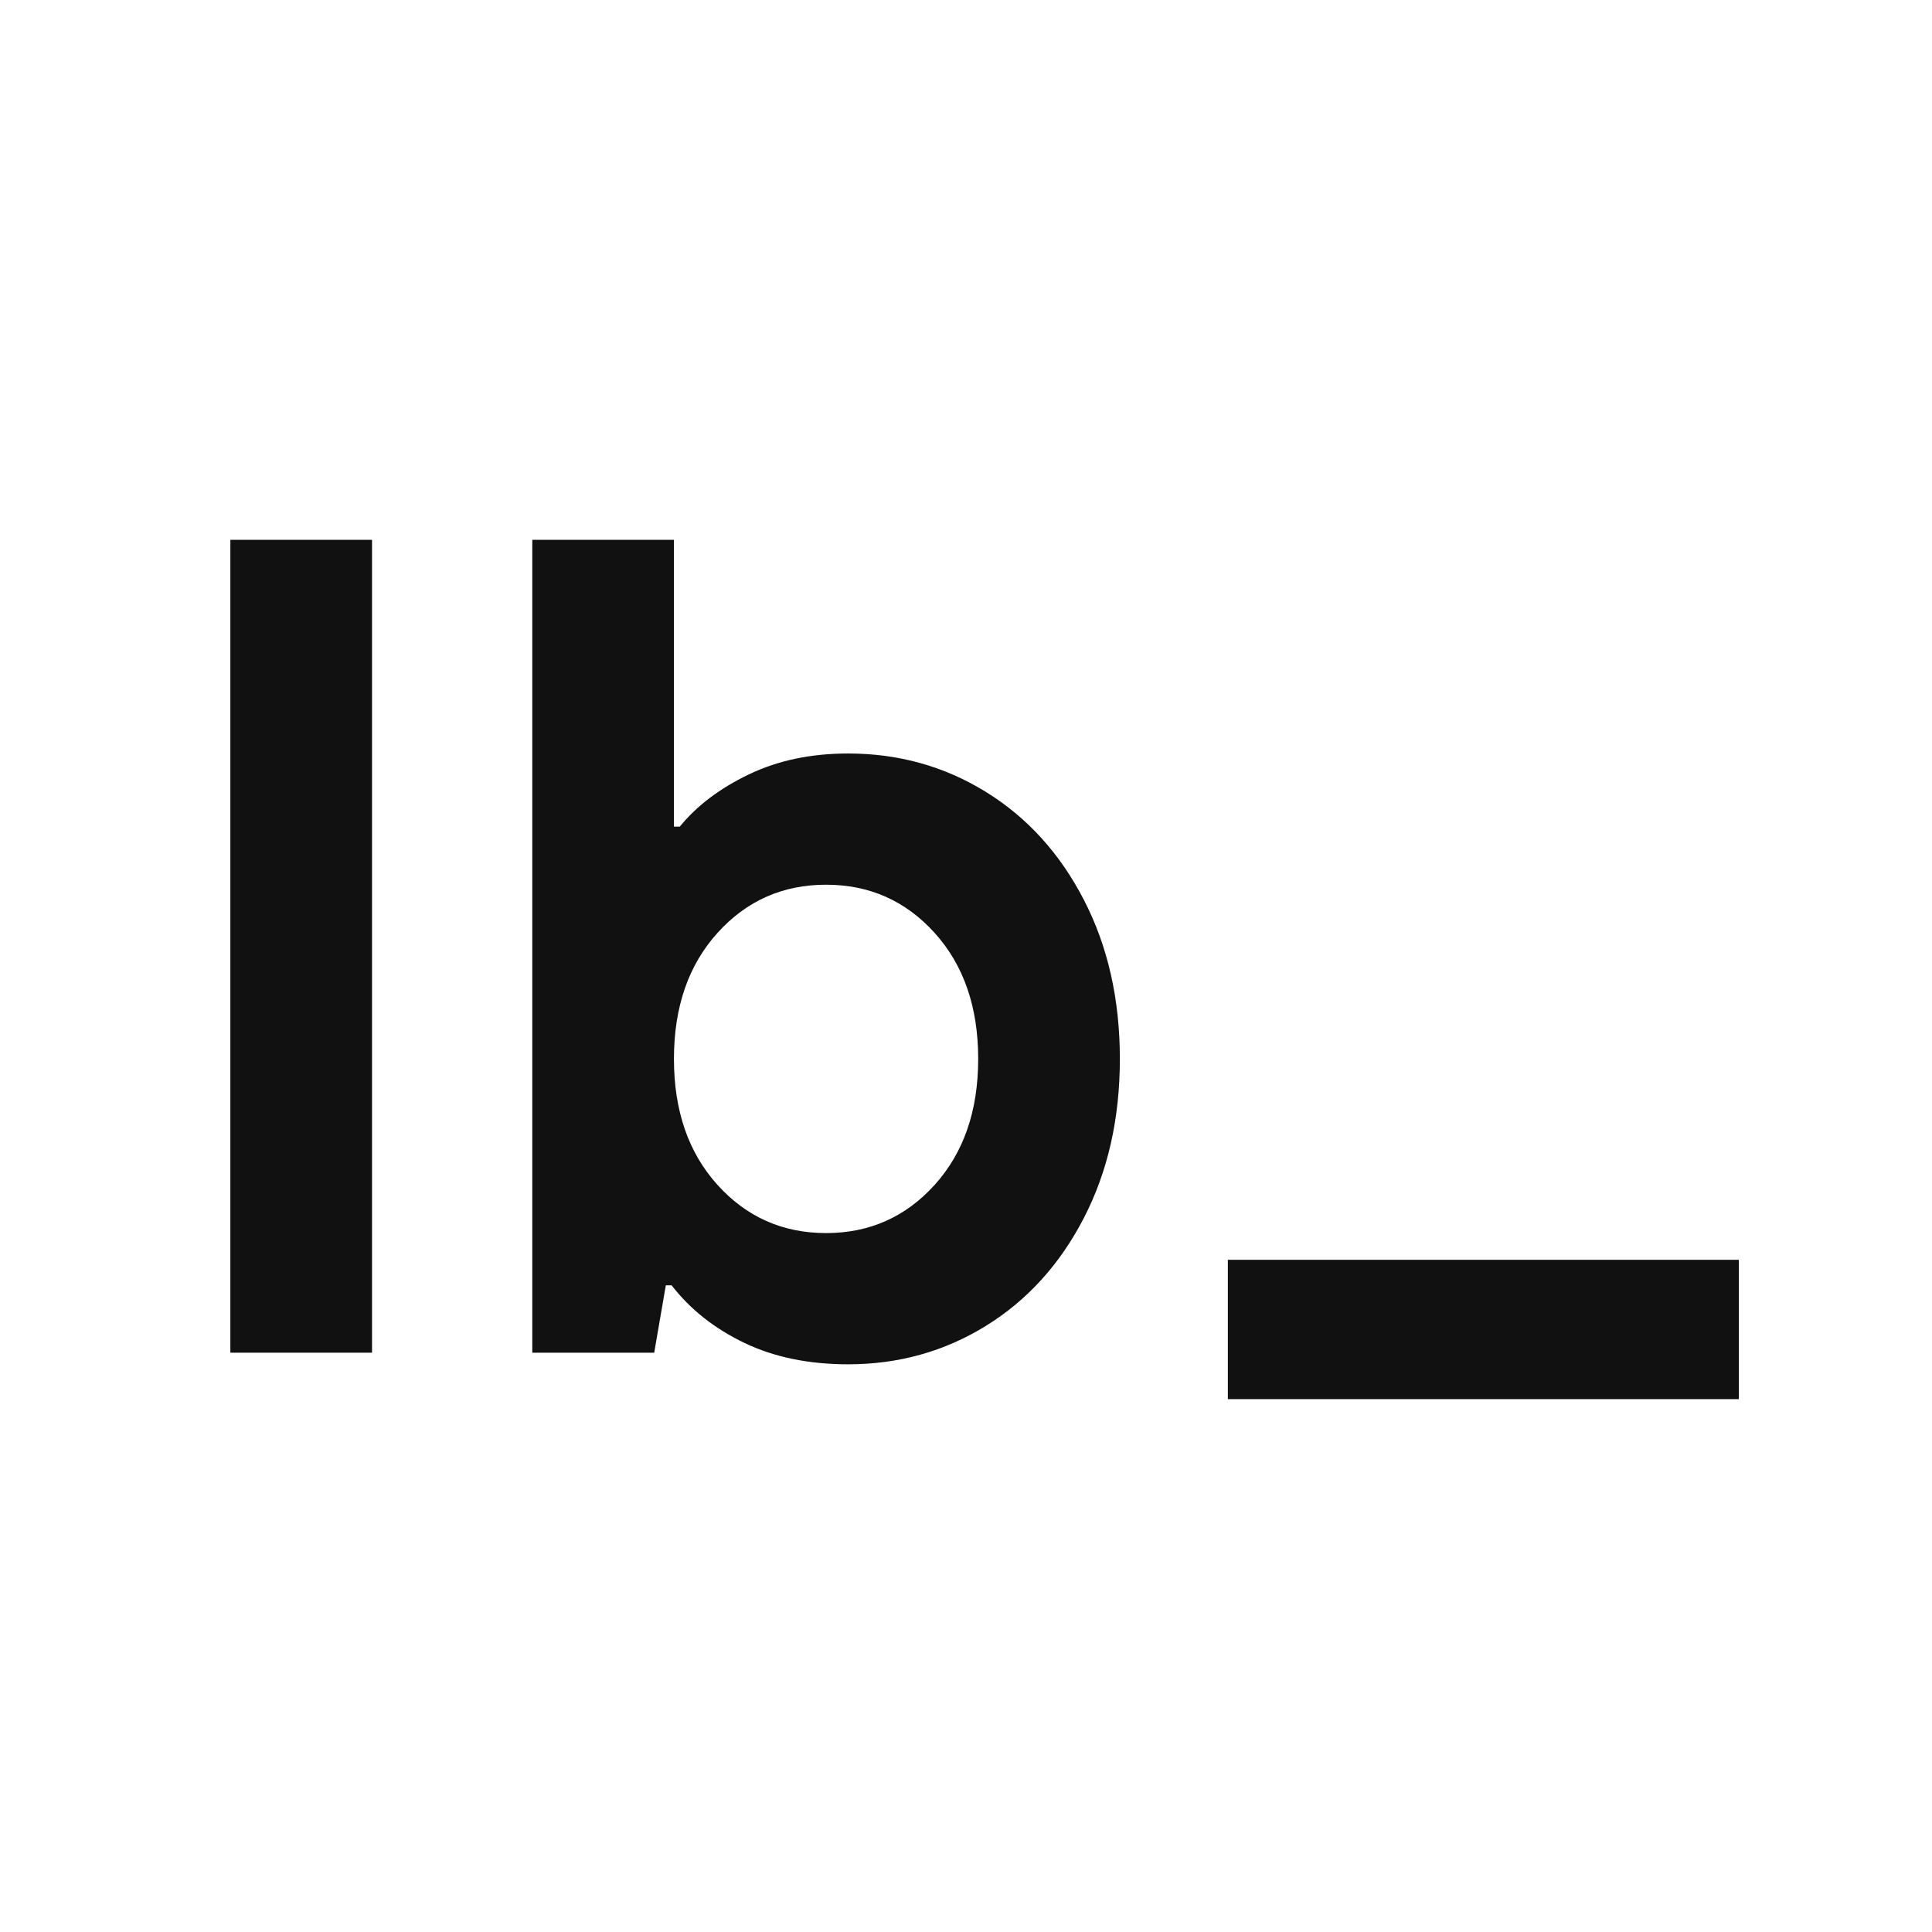
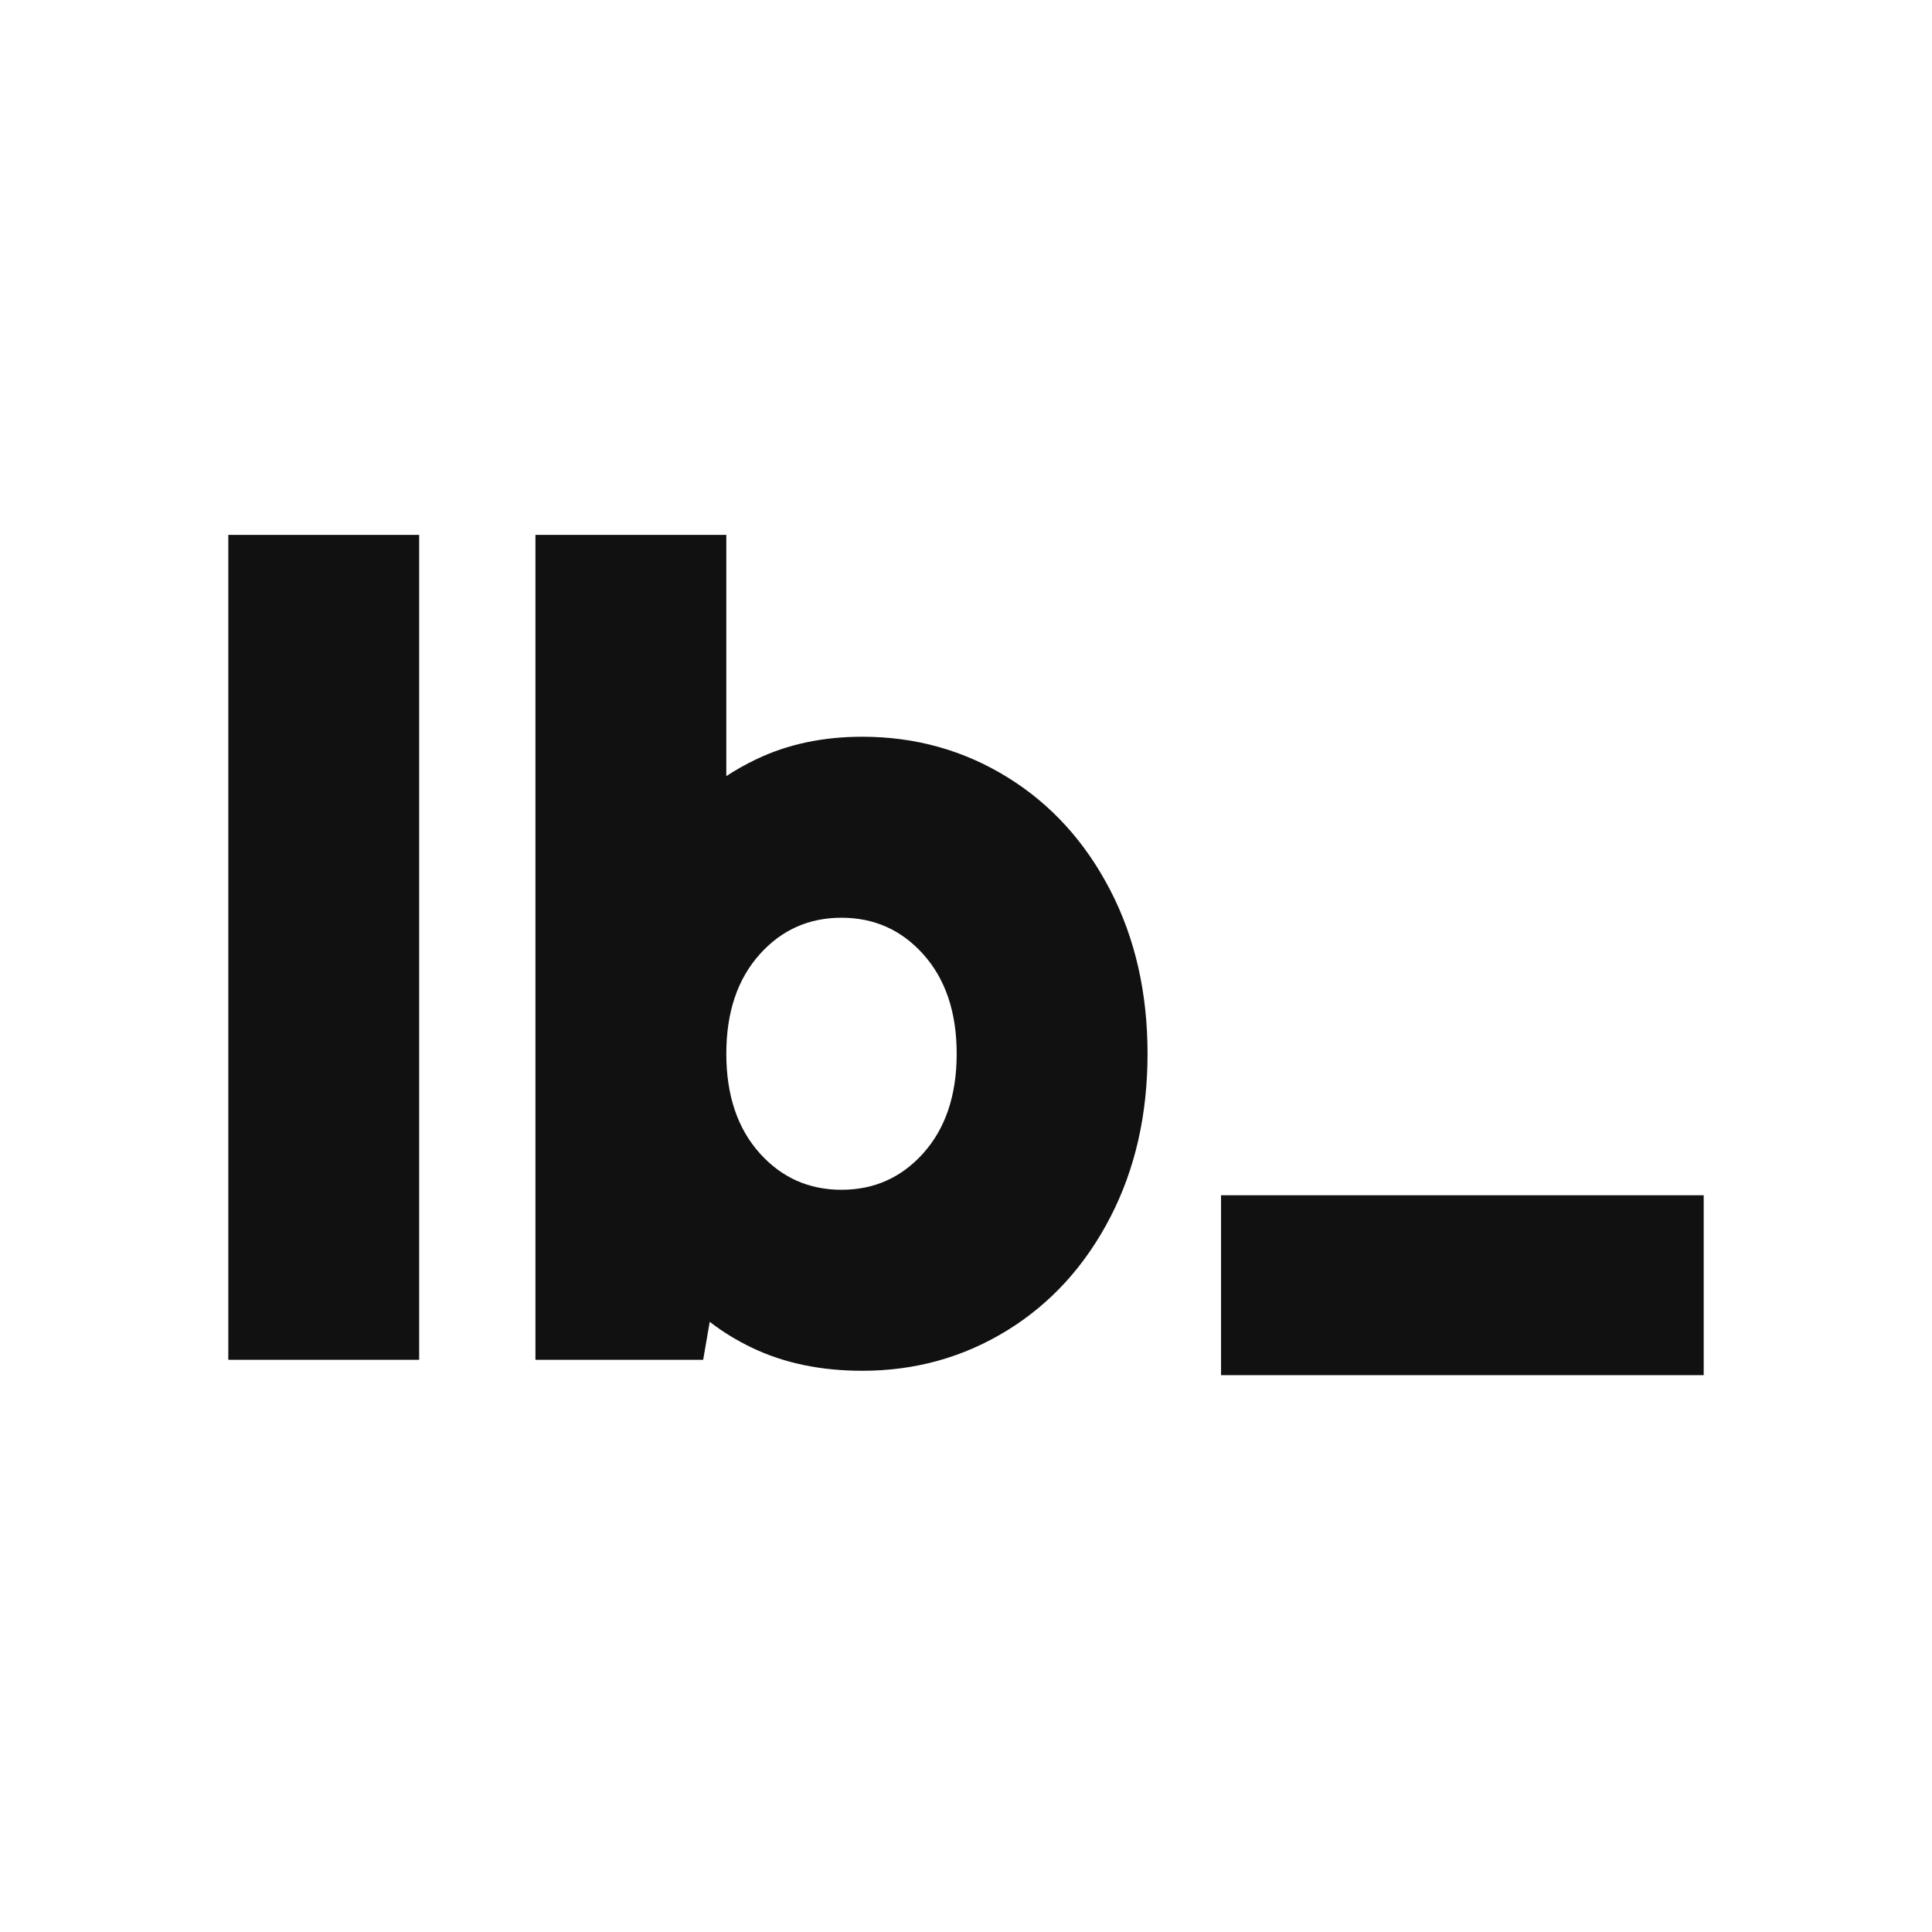
<svg xmlns="http://www.w3.org/2000/svg" viewBox="0 0 100 100" width="100" height="100" role="img" aria-label="LinkedIn Beats — lb underscore small mark">
-   <g transform="translate(10 25.6574) scale(0.060105)">
-     <g transform="translate(-37 738) scale(1 -1)">
-       <path fill="#111111" transform="translate(0.000 0)" d="M191 0H69V700H191Z" />
-       <path fill="#111111" transform="translate(260.000 0)" d="M189 58H184L174 0H69V700H191V453H196Q218 480 255.5 498.0Q293 516 341 516Q406 516 459.5 483.0Q513 450 544.0 390.0Q575 330 575 253Q575 176 544.0 116.0Q513 56 459.5 23.0Q406 -10 341 -10Q290 -10 251.5 8.5Q213 27 189 58ZM453 253Q453 320 415.5 361.5Q378 403 322 403Q266 403 228.5 361.5Q191 320 191 253Q191 186 228.5 144.5Q266 103 322 103Q378 103 415.5 144.5Q453 186 453 253Z" />
+   <g transform="translate(10 25.52874) scale(0.056778)">
+     <g transform="translate(-11 764) scale(1 -1)">
+       <path fill="#111111" transform="translate(0.000 0)" d="M43.0 -26.0H217.0V726.0H43.0Z" />
+       <path fill="#111111" transform="translate(280.000 0)" d="M201.873 8.641Q219.198 -4.824 240.239 -14.935Q284.077 -36.0 341.0 -36.0Q413.374 -36.0 473.15 0.871Q532.788 37.658 567.099 104.065Q601.0 169.68 601.0 253.0Q601.0 336.32 567.099 401.935Q532.788 468.342 473.15 505.129Q413.374 542.0 341.0 542.0Q287.083 542.0 244.249 521.44Q229.625 514.42 217.0 506.114V726.0H43.0V-26.0H195.901L201.873 8.641ZM427.0 253.0Q427.0 196.007 396.209 161.932Q366.452 129.0 322.0 129.0Q277.548 129.0 247.791 161.932Q217.0 196.007 217.0 253Q217.0 309.993 247.791 344.068Q277.548 377.0 322.0 377.0Q366.452 377.0 396.209 344.068Q427.0 309.993 427.0 253.0Z" />
    </g>
-     <rect data-afterbeat="true" x="891.000" y="658" width="440" height="120" fill="#111111" />
+     <rect data-afterbeat="true" x="937.000" y="640" width="440" height="164" fill="#111111" />
  </g>
</svg>
